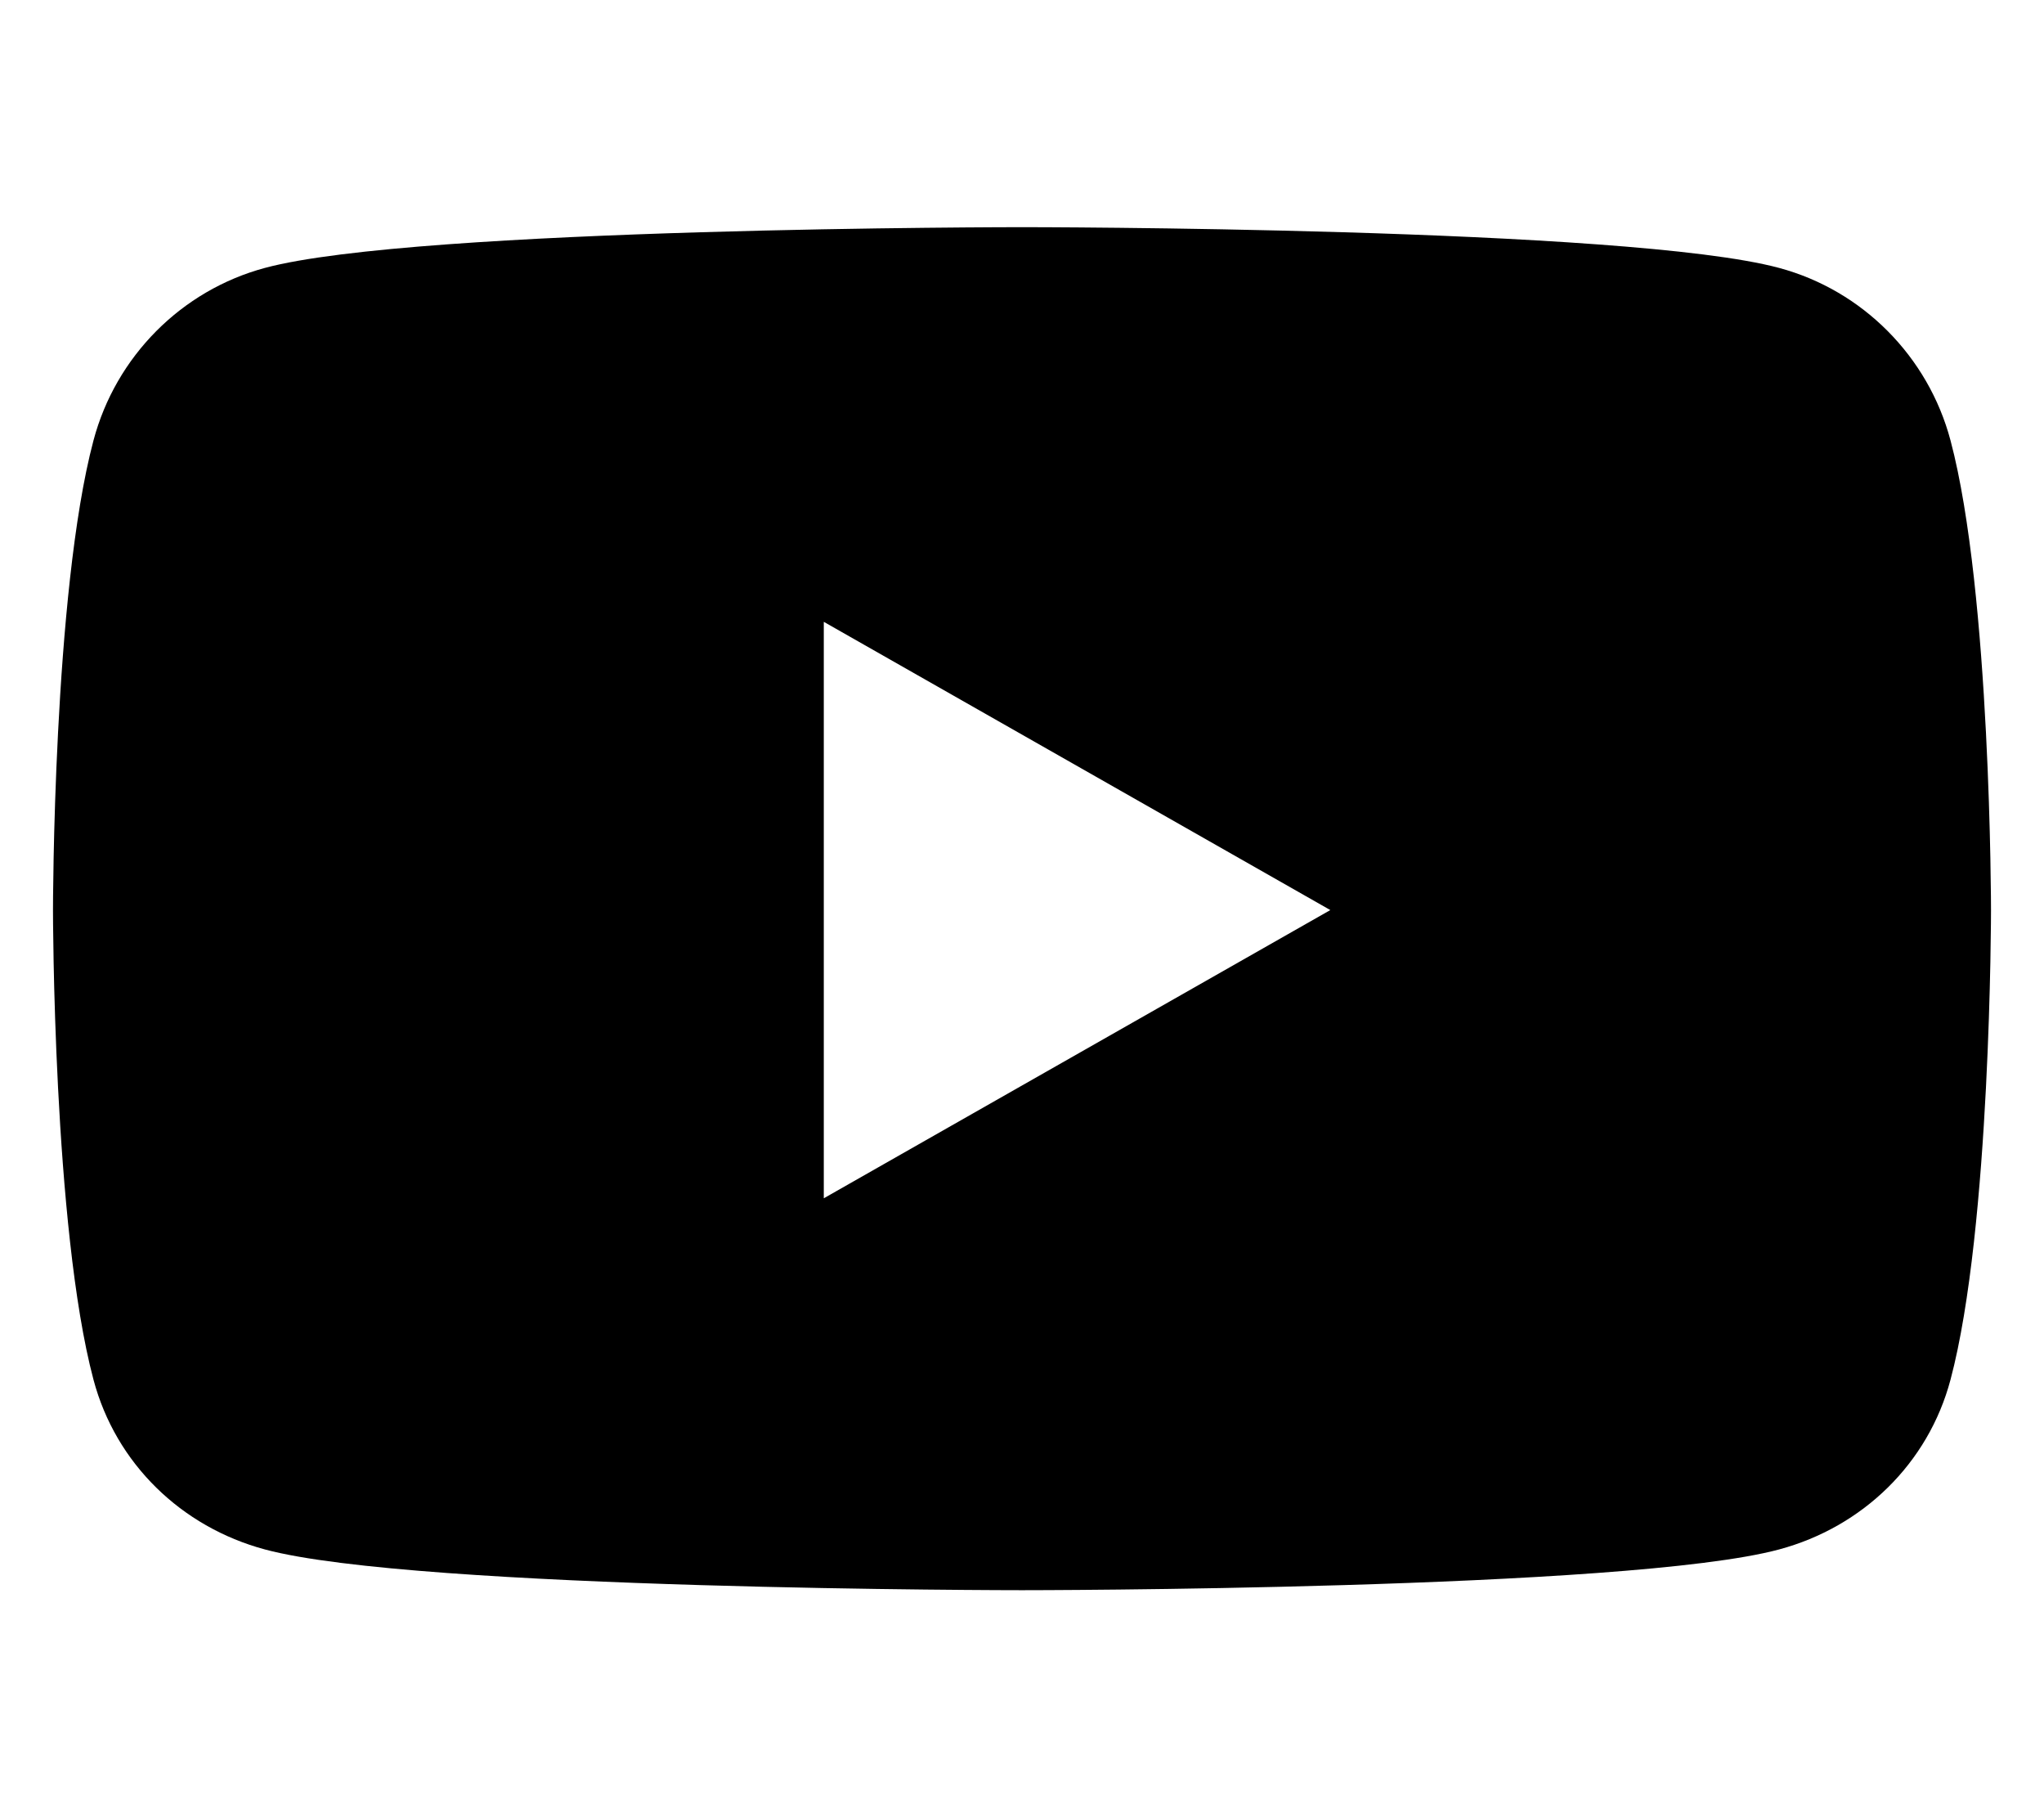
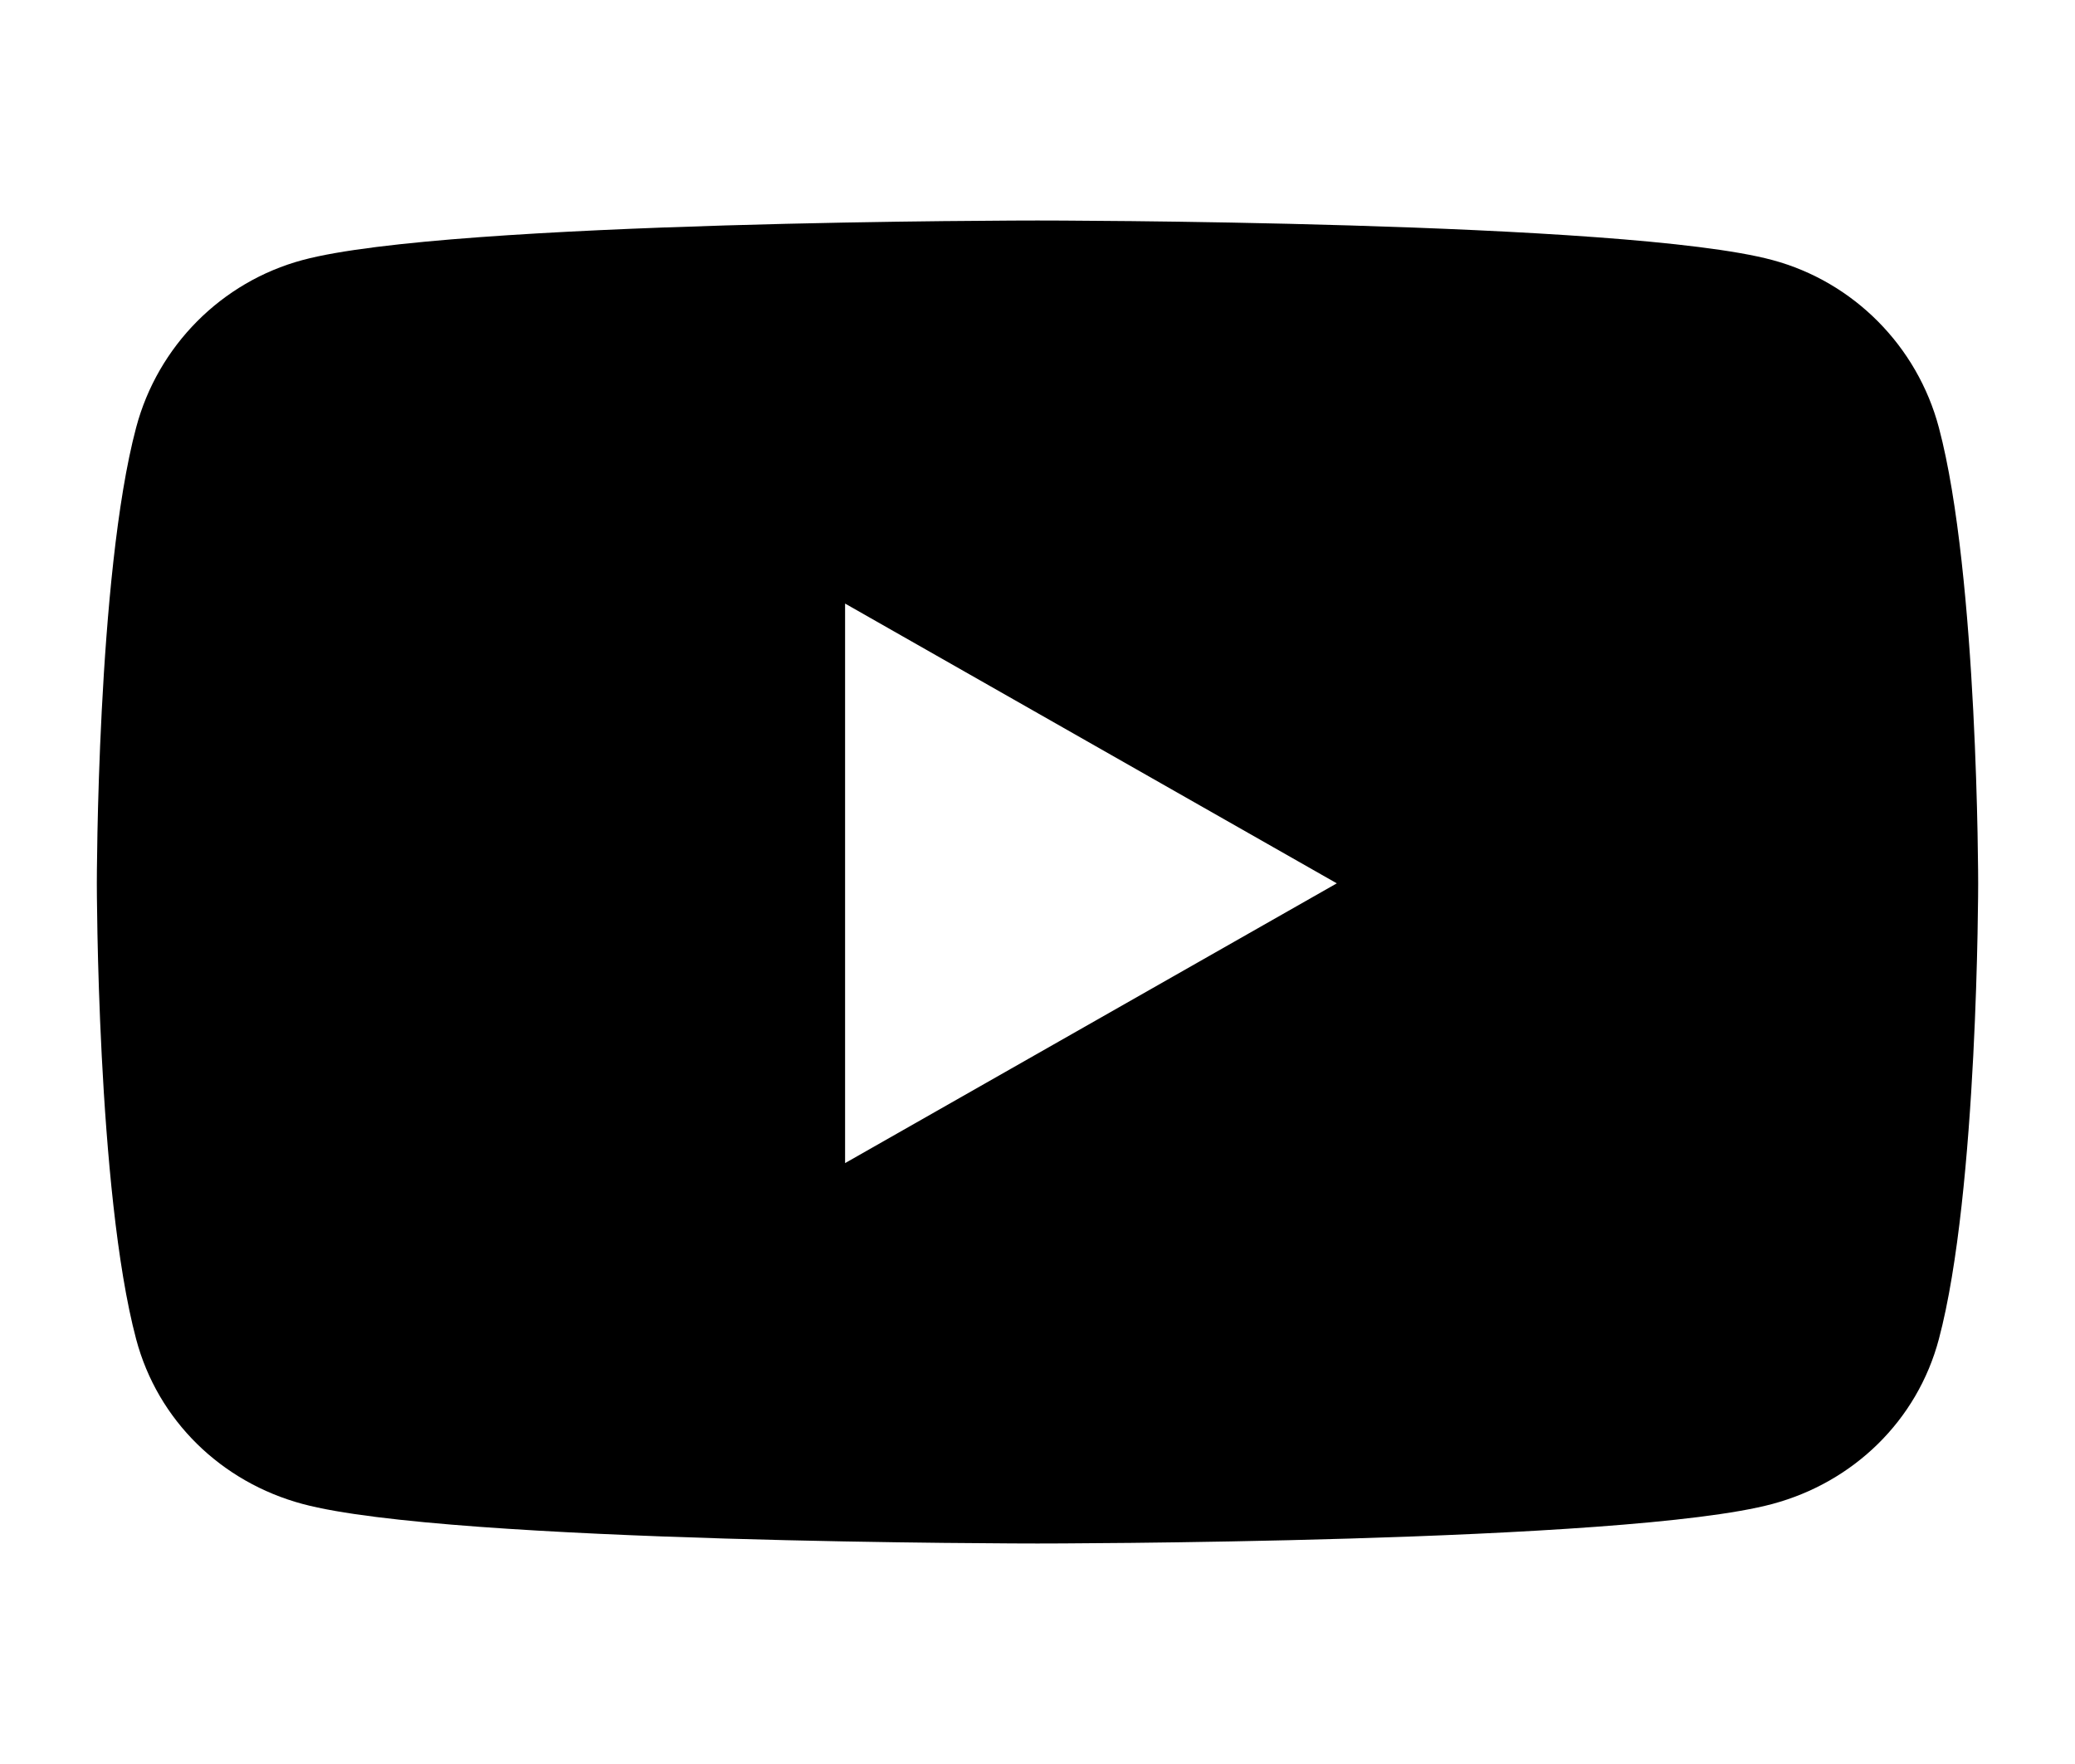
- <svg xmlns="http://www.w3.org/2000/svg" aria-hidden="true" data-icon="youtube" class="svg-inline--fa fa-youtube fa-w-18" role="img" viewBox="0 0 576 512">
+ <svg xmlns="http://www.w3.org/2000/svg" aria-hidden="true" width="20" height="17" data-icon="youtube" class="svg-inline--fa fa-youtube fa-w-18" role="img" viewBox="0 0 576 512">
  <path fill="currentColor" d="M549.655 124.083c-6.281-23.65-24.787-42.276-48.284-48.597C458.781 64 288 64 288 64S117.22 64 74.629 75.486c-23.497 6.322-42.003 24.947-48.284 48.597-11.412 42.867-11.412 132.305-11.412 132.305s0 89.438 11.412 132.305c6.281 23.65 24.787 41.5 48.284 47.821C117.22 448 288 448 288 448s170.78 0 213.371-11.486c23.497-6.321 42.003-24.171 48.284-47.821 11.412-42.867 11.412-132.305 11.412-132.305s0-89.438-11.412-132.305zm-317.51 213.508V175.185l142.739 81.205-142.739 81.201z" />
</svg>
